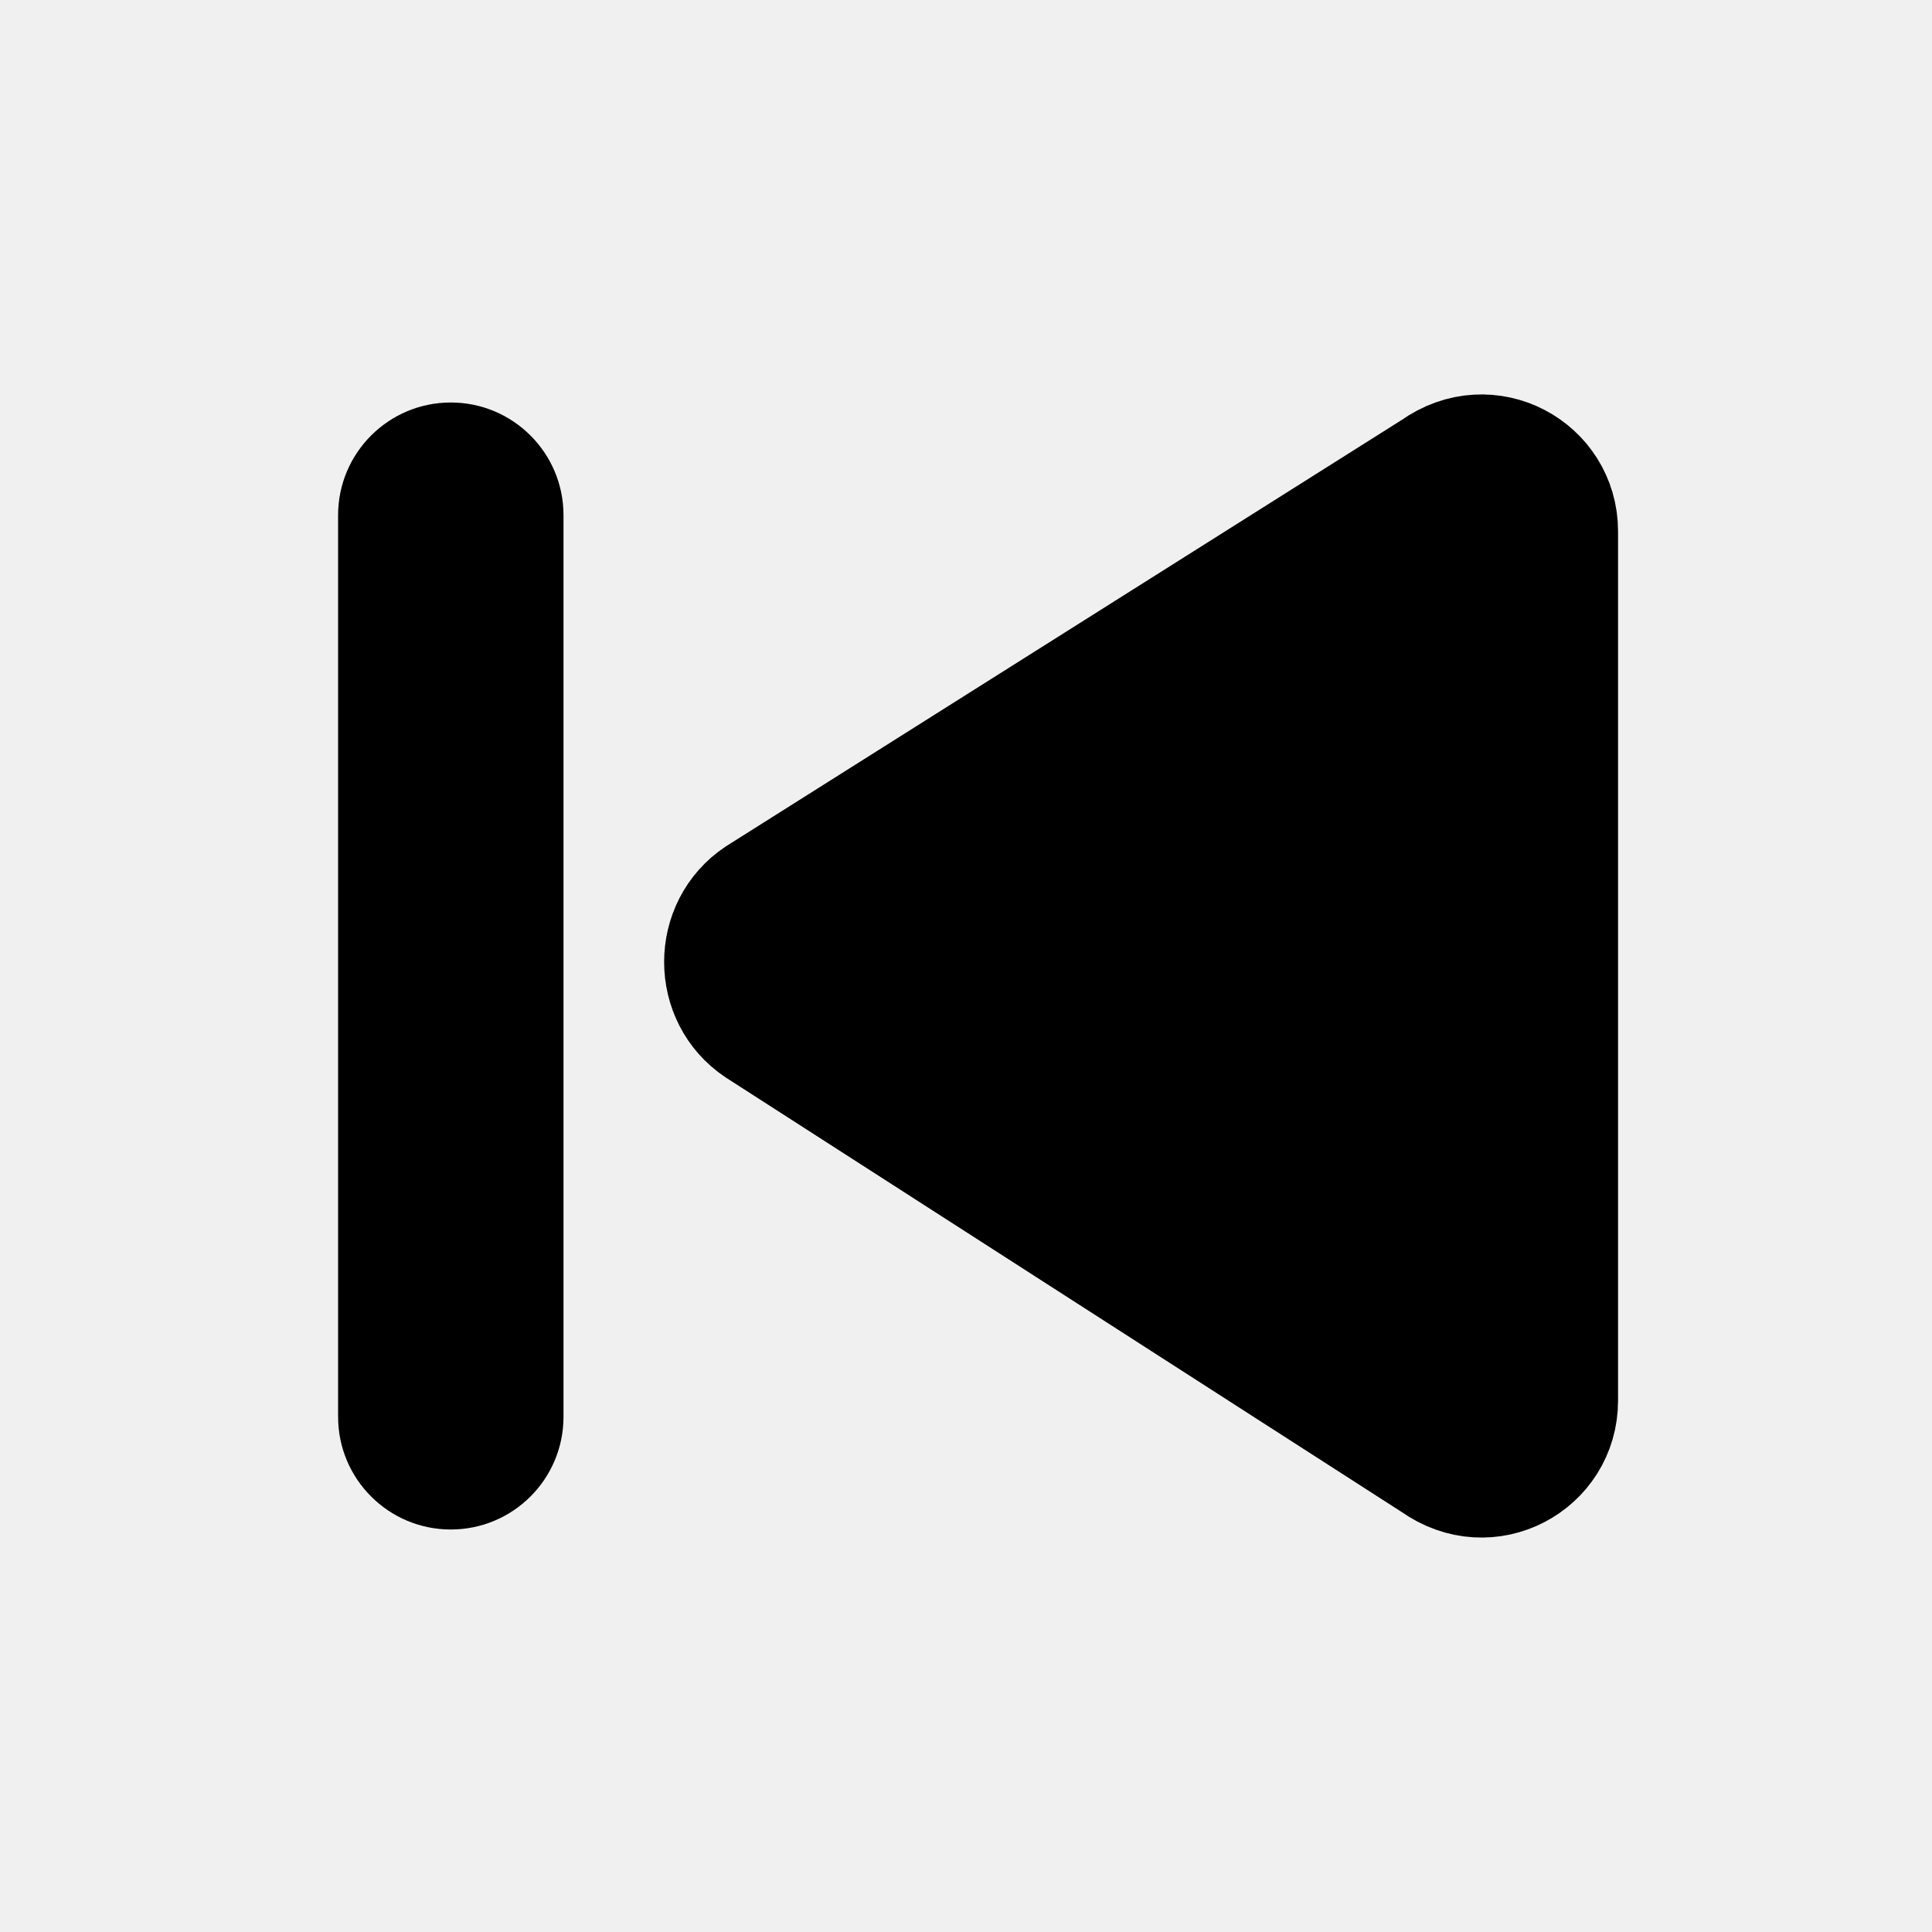
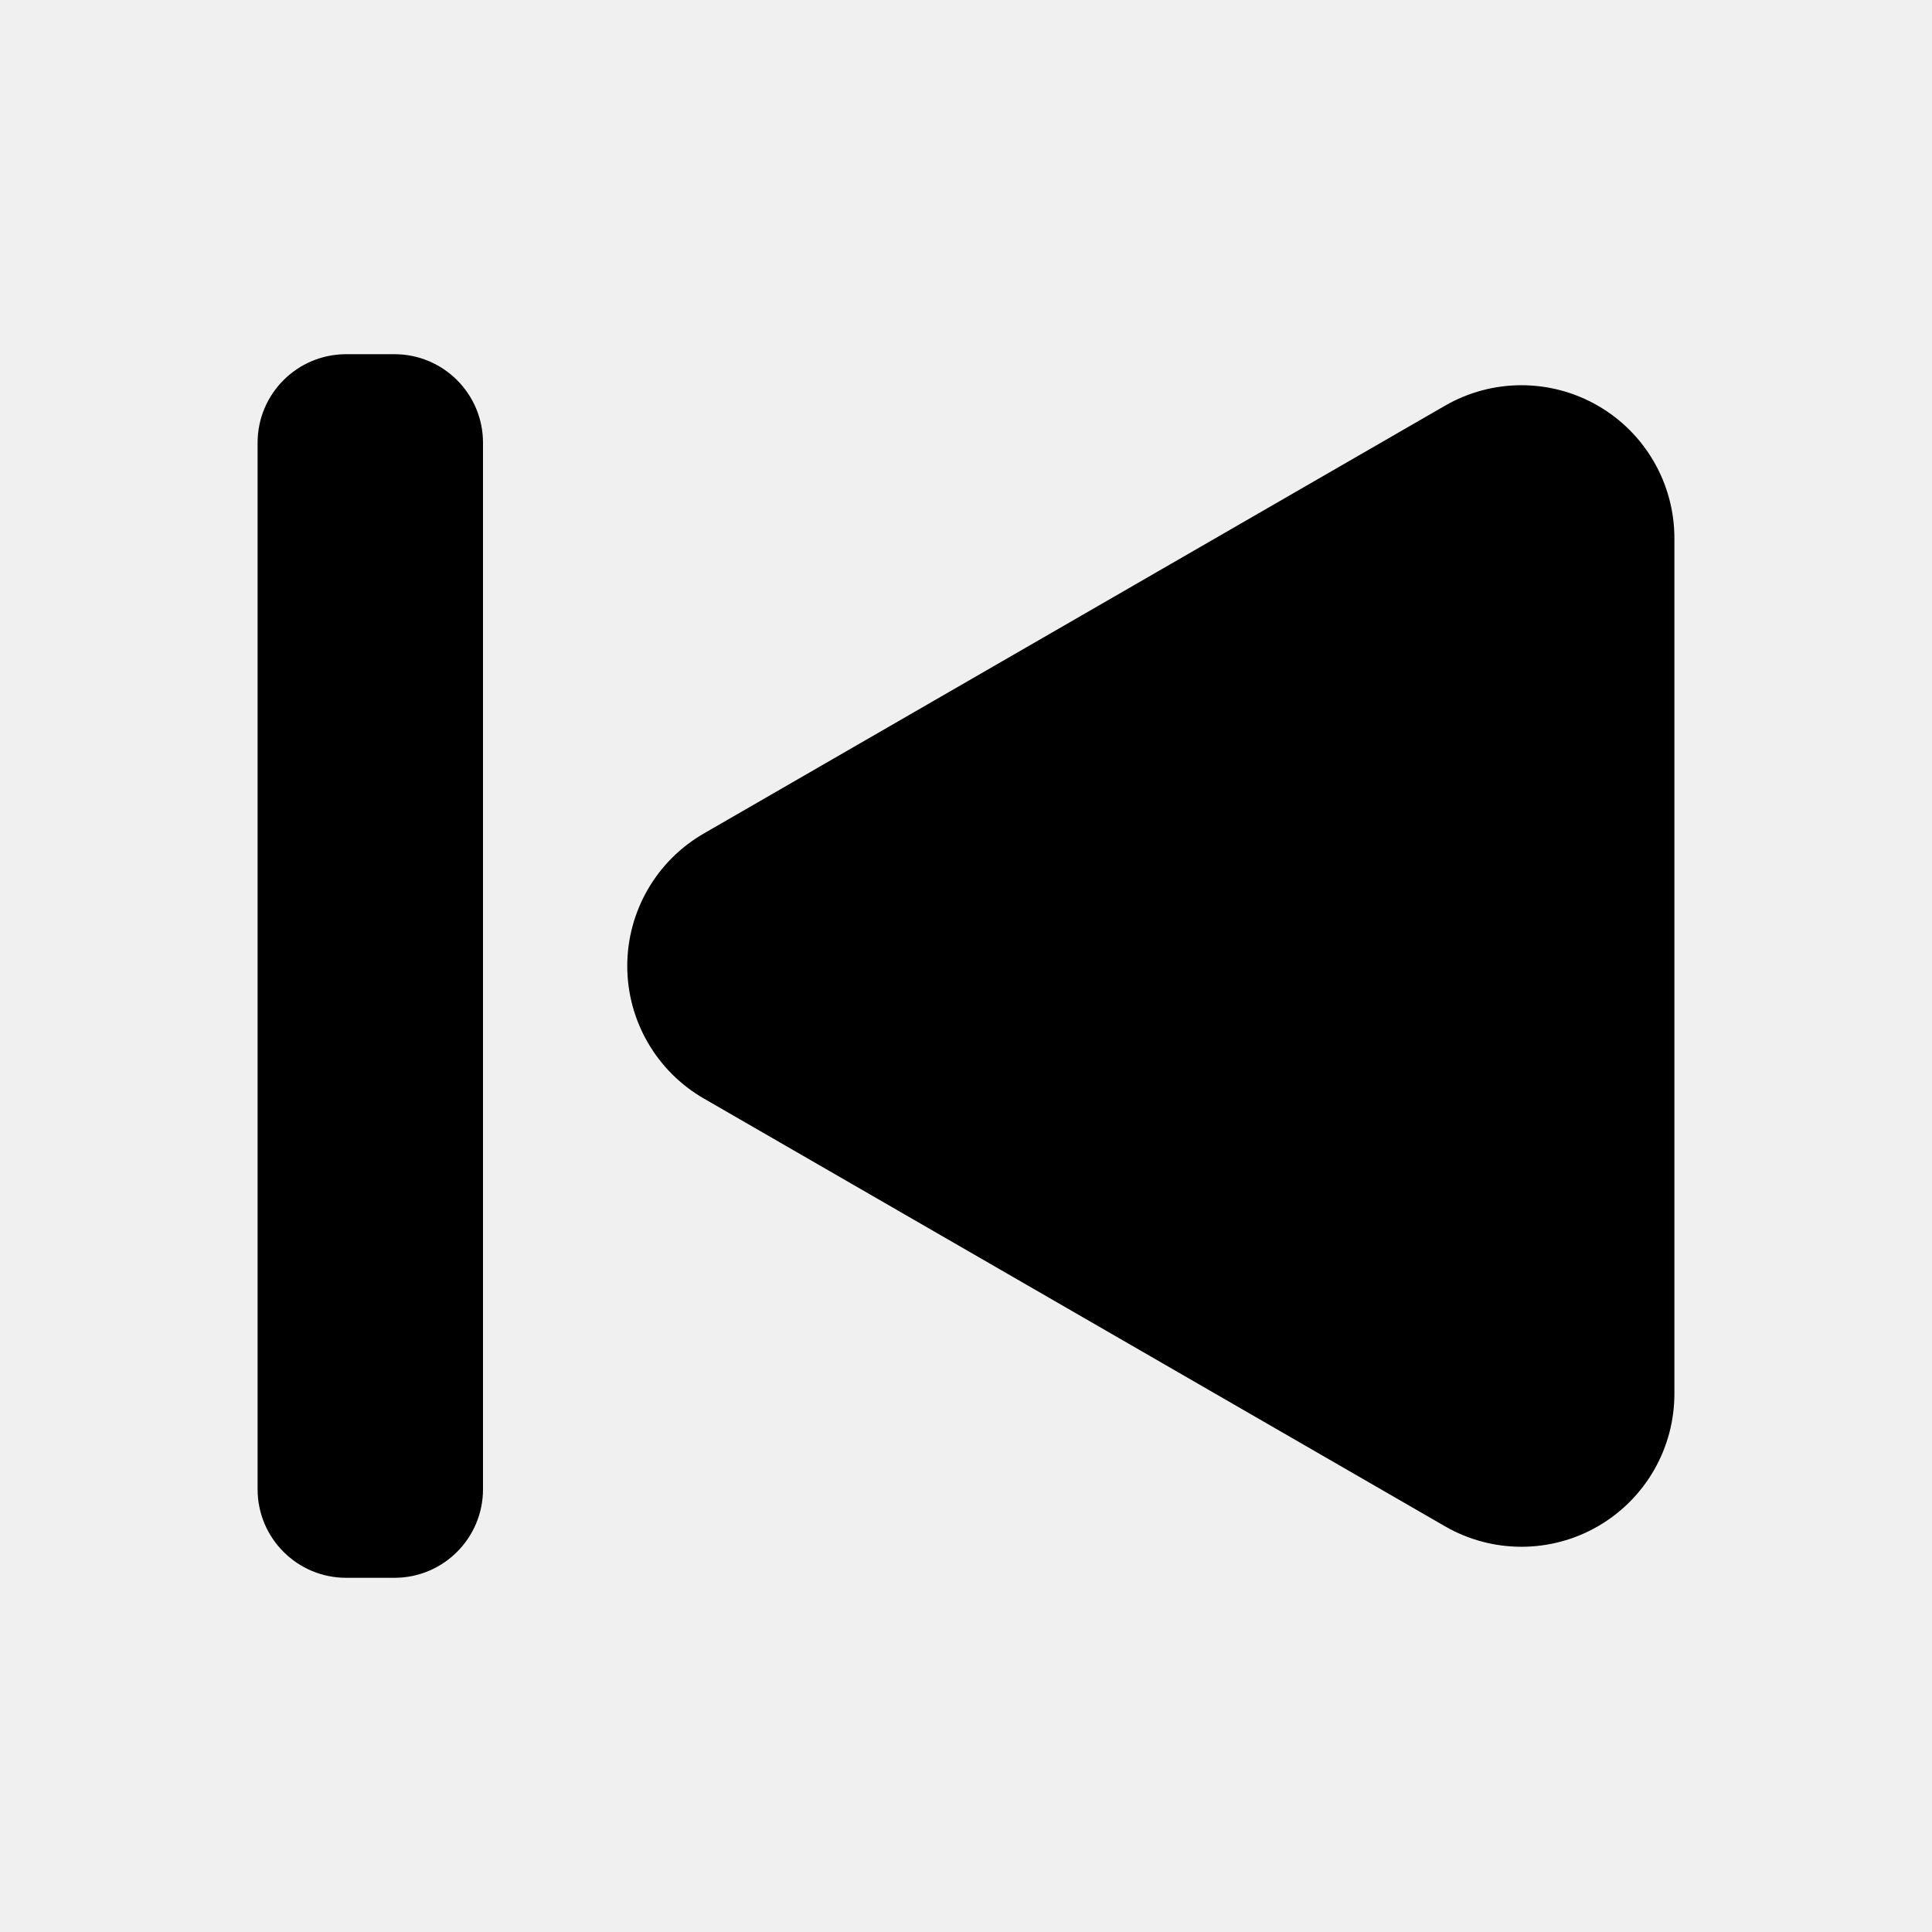
- <svg xmlns="http://www.w3.org/2000/svg" width="24" height="24" viewBox="0 0 24 24" fill="none" stroke="currentColor" stroke-width="2" stroke-linecap="round" stroke-linejoin="round">
-   <mask id="icon-mask" maskUnits="userSpaceOnUse" x="0" y="0" width="24" height="24">
-     <g fill="none" stroke="#fff">
-       <path fill="#fff" stroke="#fff" stroke-width="1.4" stroke-linejoin="round" d="M19.4 6.6v10.8c0 .8-.9 1.3-1.6.8l-8.4-5.4c-.6-.4-.6-1.3 0-1.7l8.4-5.3c.7-.5 1.6 0 1.6.8z" />
-       <rect x="4.2" y="5" width="2.8" height="14" rx="1.4" fill="#fff" stroke="none" />
-     </g>
-   </mask>
-   <rect width="24" height="24" fill="currentColor" stroke="none" mask="url(#icon-mask)" />
+ <svg xmlns="http://www.w3.org/2000/svg" width="24" height="24" viewBox="0 0 24 24" fill="none" stroke="currentColor" stroke-width="1.7" stroke-linecap="butt" stroke-linejoin="round">
+   <path fill="currentColor" fill-rule="evenodd" stroke="none" d="M20.8 6.69A1.9 1.9 0 0 0 17.95 5.04L8.75 10.35A1.9 1.9 0 0 0 8.75 13.65L17.95 18.96A1.9 1.9 0 0 0 20.8 17.31ZM3.2 5.5A1.1 1.1 0 0 1 4.3 4.4L4.9 4.4A1.1 1.1 0 0 1 6 5.5L6 18.5A1.1 1.1 0 0 1 4.9 19.6L4.3 19.6A1.1 1.1 0 0 1 3.2 18.5Z" />
</svg>
